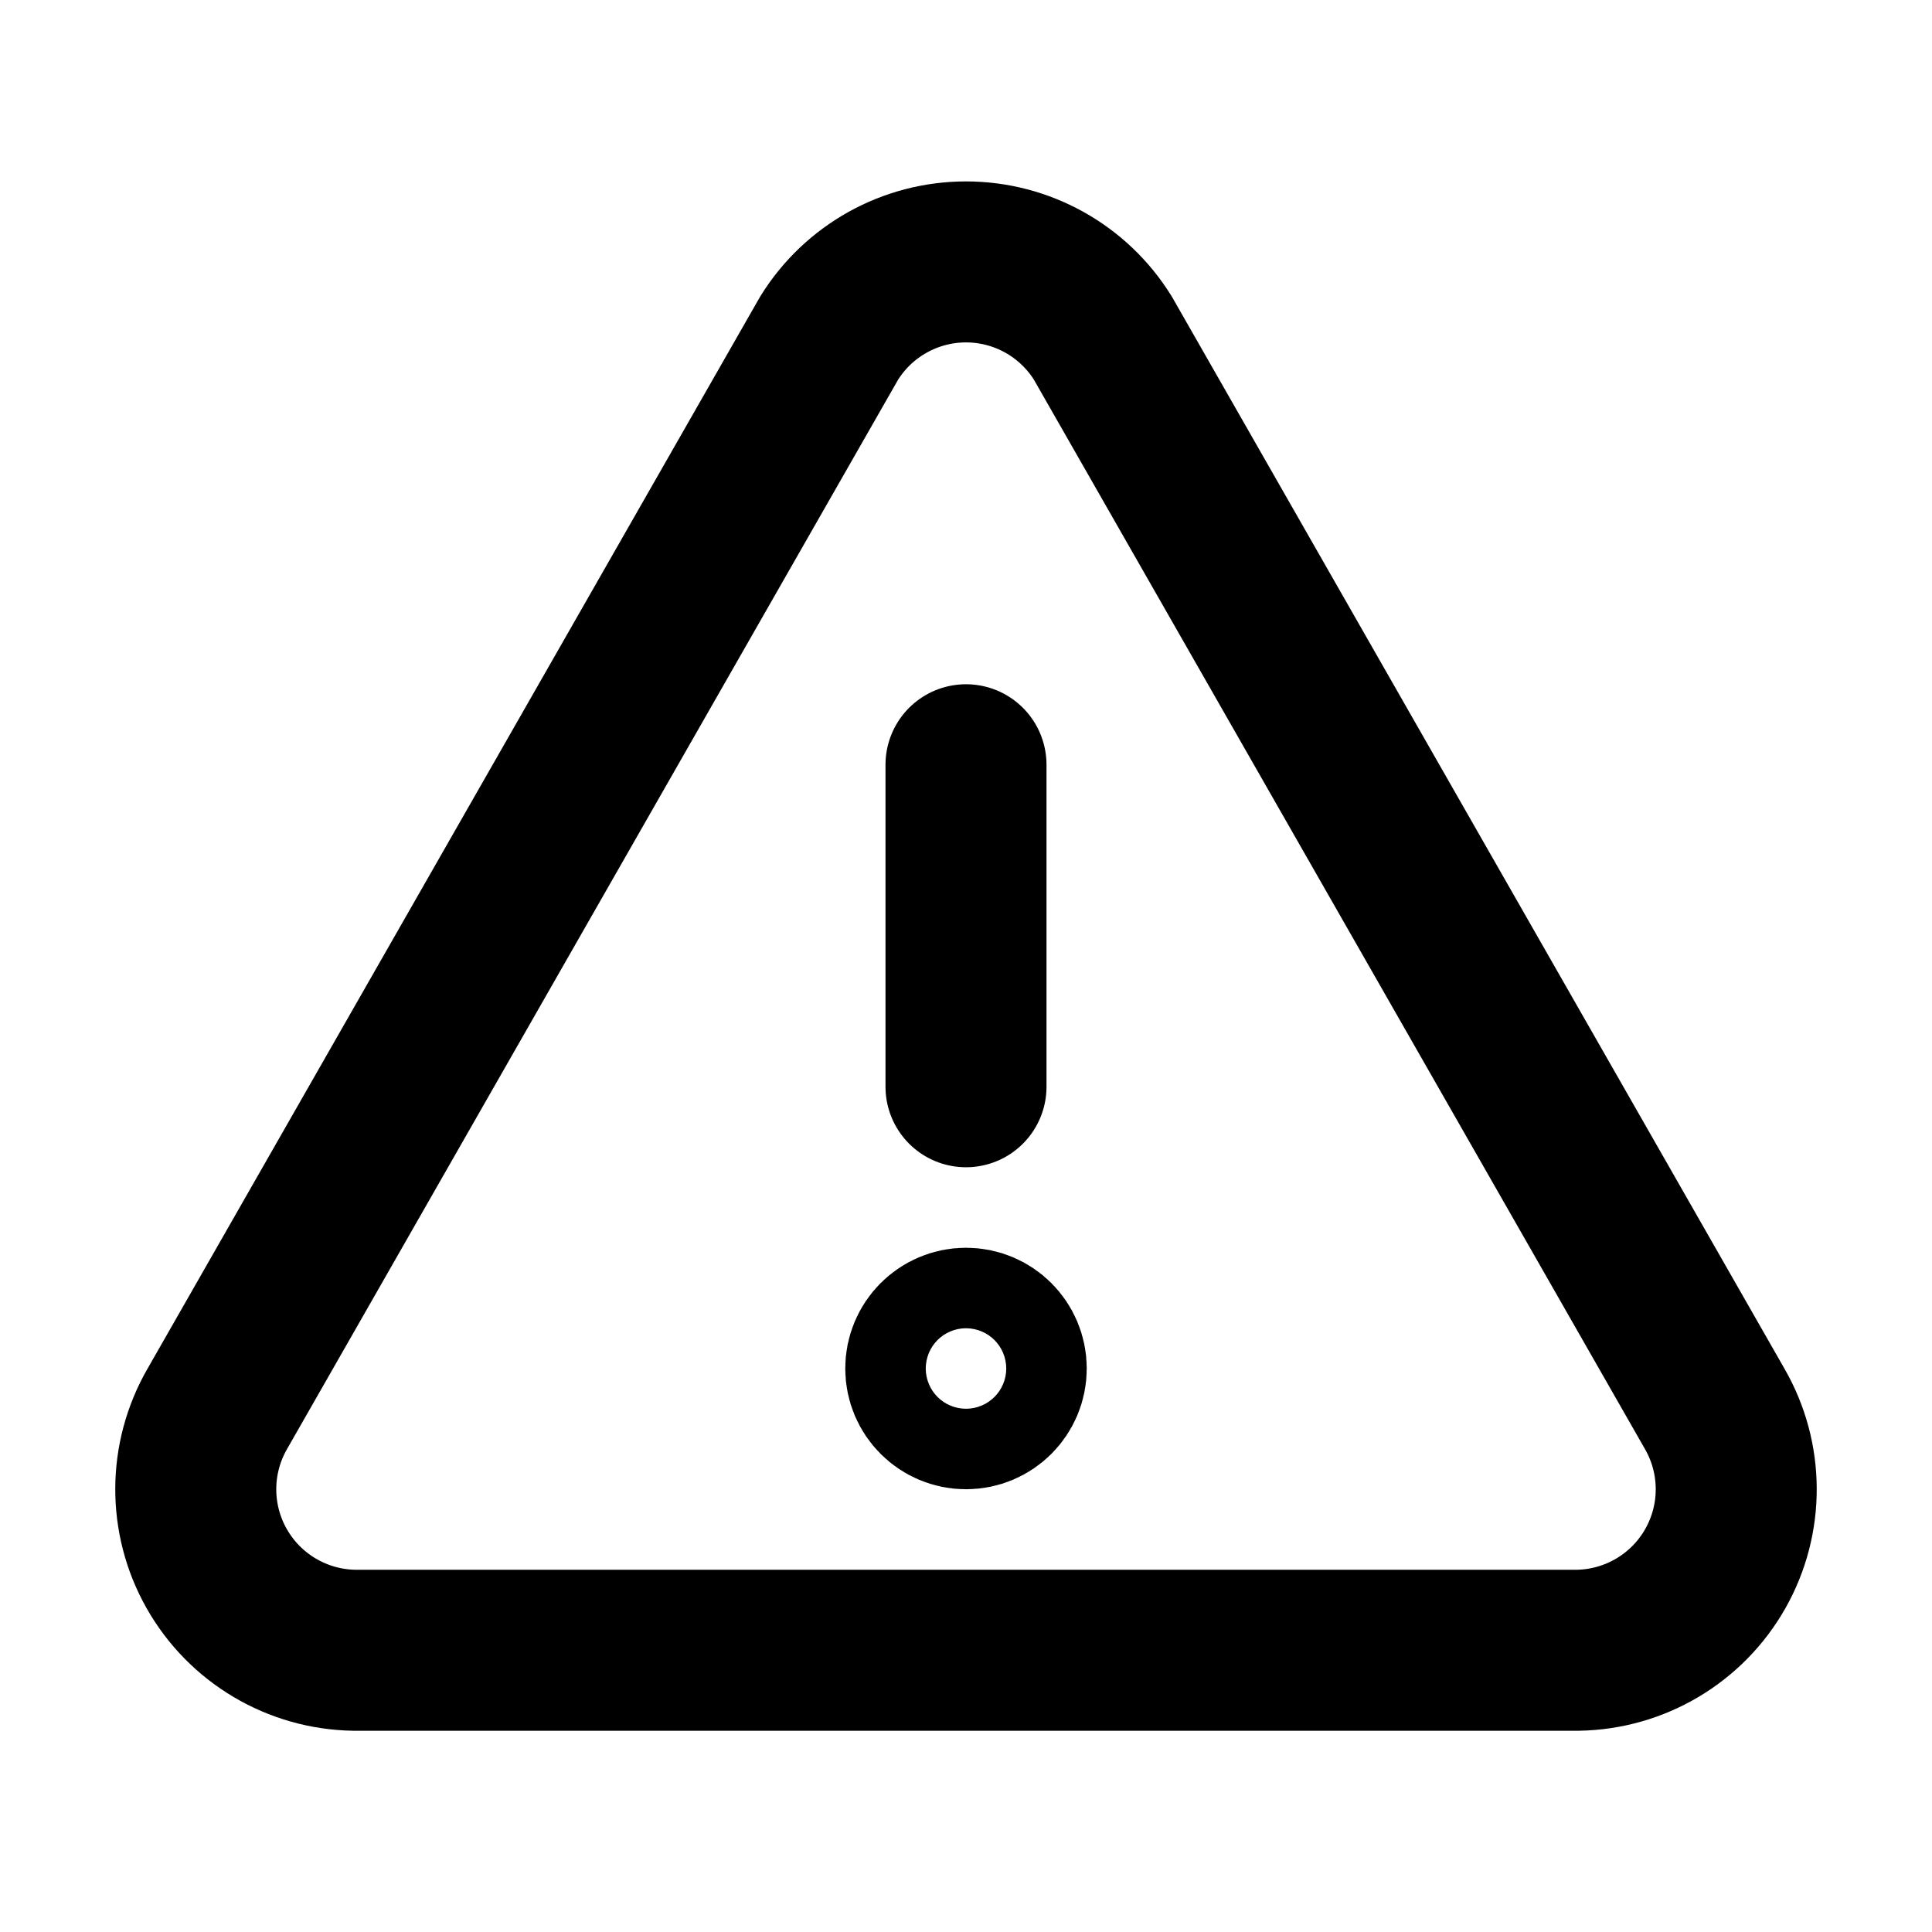
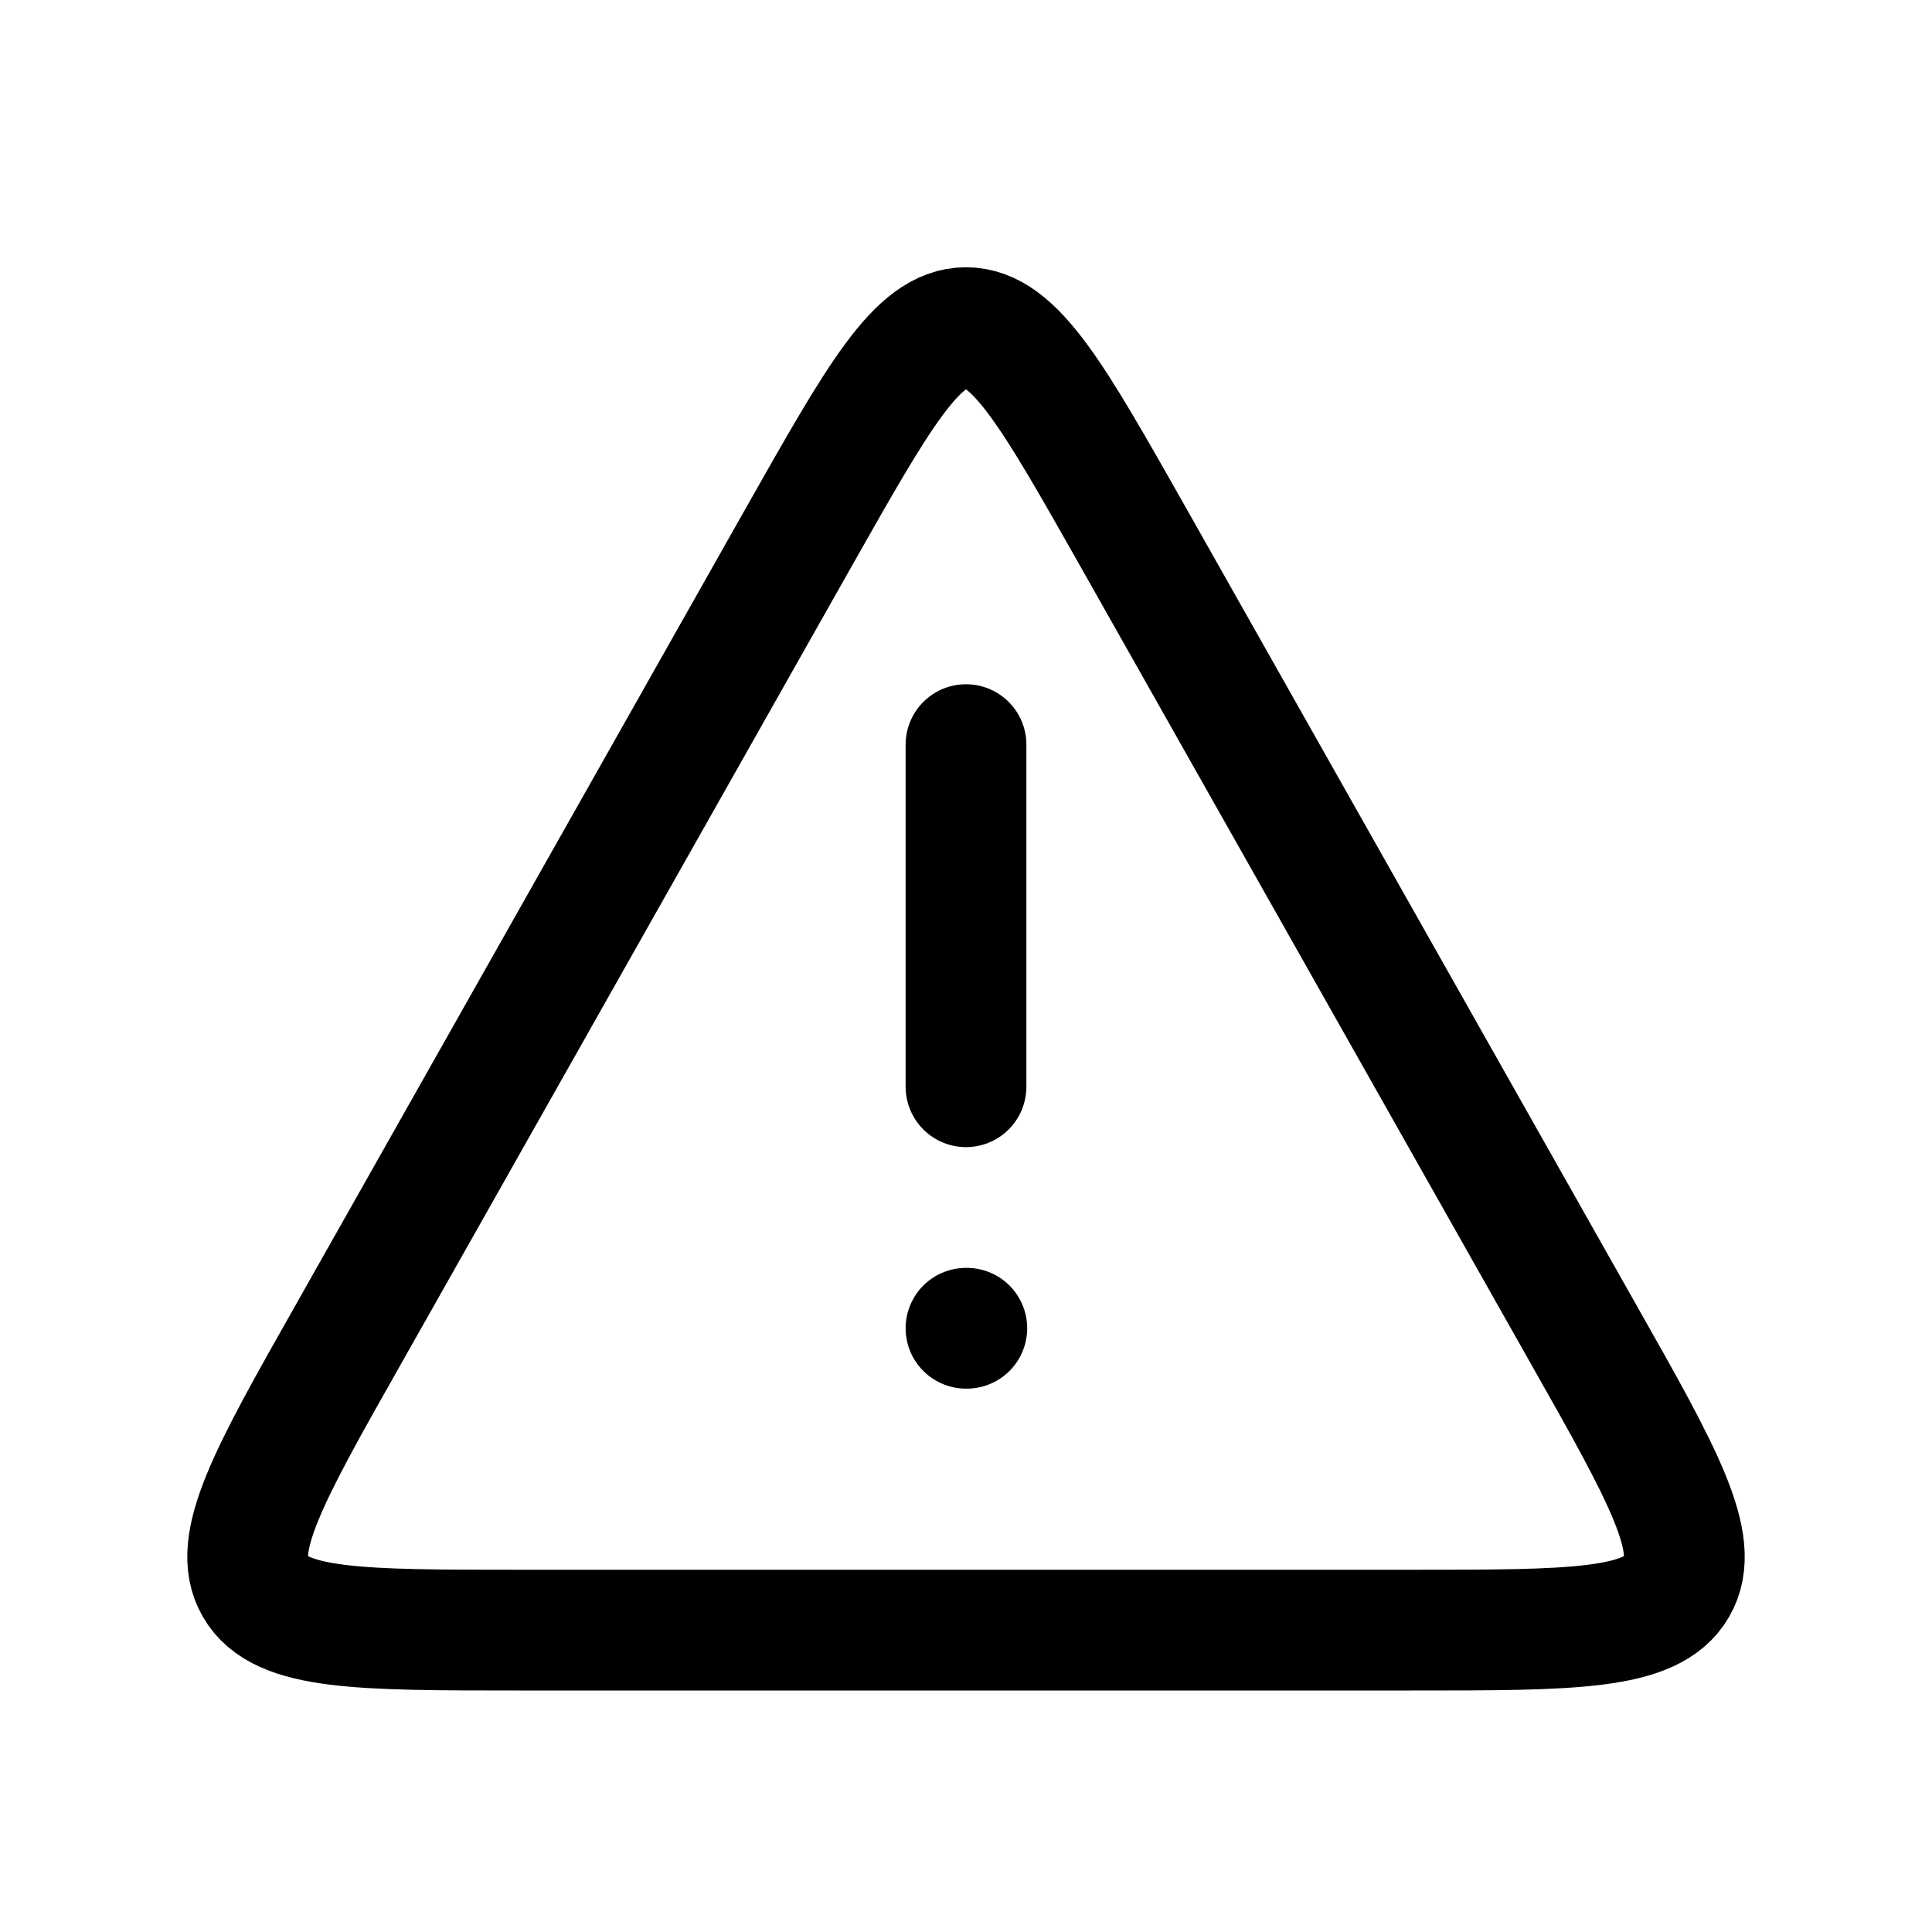
- <svg xmlns="http://www.w3.org/2000/svg" viewBox="0 0 24 24" fill="none" stroke="currentColor" stroke-width="2" stroke-linecap="round" stroke-linejoin="round">
-   <path d="M10.3 4.2a2 2 0 0 1 3.4 0l7.6 13.3A2 2 0 0 1 19.6 20.5H4.4a2 2 0 0 1-1.7-3Z" />
-   <path d="M12 9.5v4" />
-   <circle cx="12" cy="17" r=".5" />
+ <svg xmlns="http://www.w3.org/2000/svg" viewBox="0 0 24 24" fill="none" stroke="currentColor" stroke-width="1.5" stroke-linecap="round" stroke-linejoin="round">
+   <path d="M14.07 6.66L19.68 16.59C20.66 18.32 21.14 19.18 20.83 19.71C20.52 20.25 19.53 20.25 17.55 20.25L6.45 20.25C4.47 20.25 3.48 20.25 3.17 19.71C2.86 19.18 3.34 18.32 4.32 16.59L9.93 6.66C10.91 4.93 11.39 4.07 12 4.07C12.61 4.07 13.09 4.93 14.07 6.66Z" data-role="body" />
+   <path d="M12 9.25L12 13.5" data-role="detail" data-knock="in" data-accent="true" />
+   <path d="M12 16.5h.01" data-role="detail" data-knock="in" data-accent="true" />
</svg>
